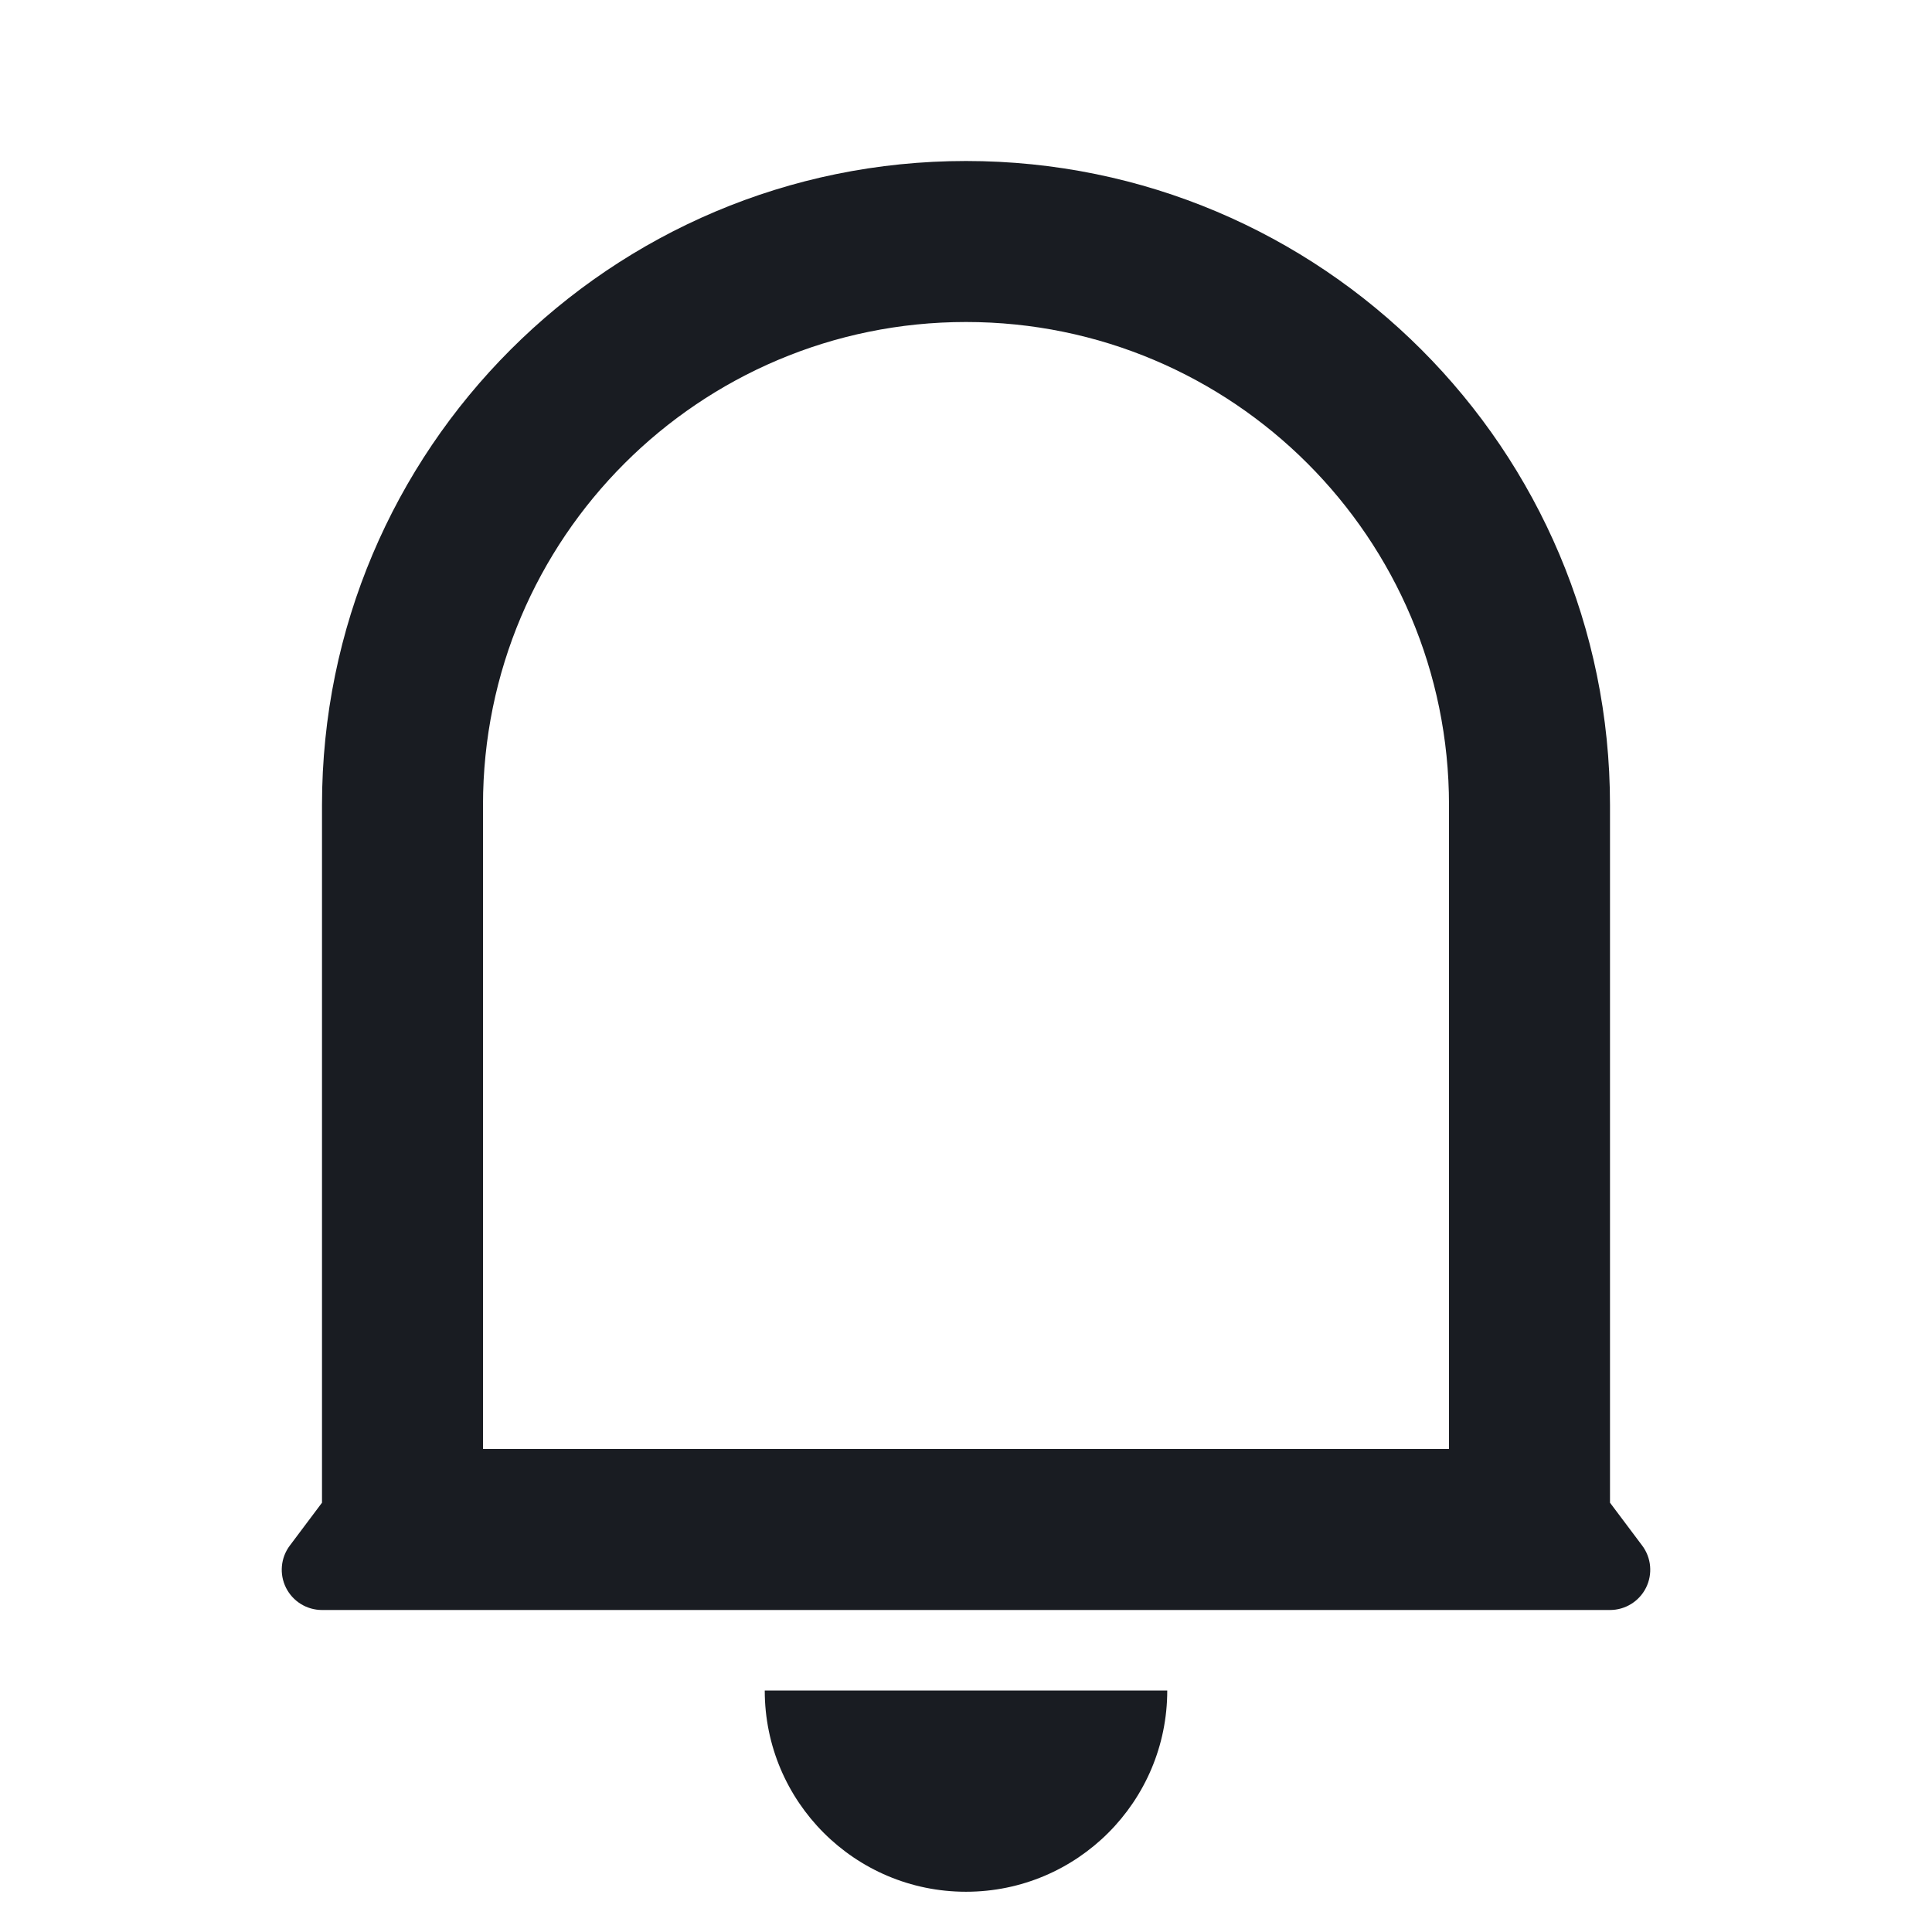
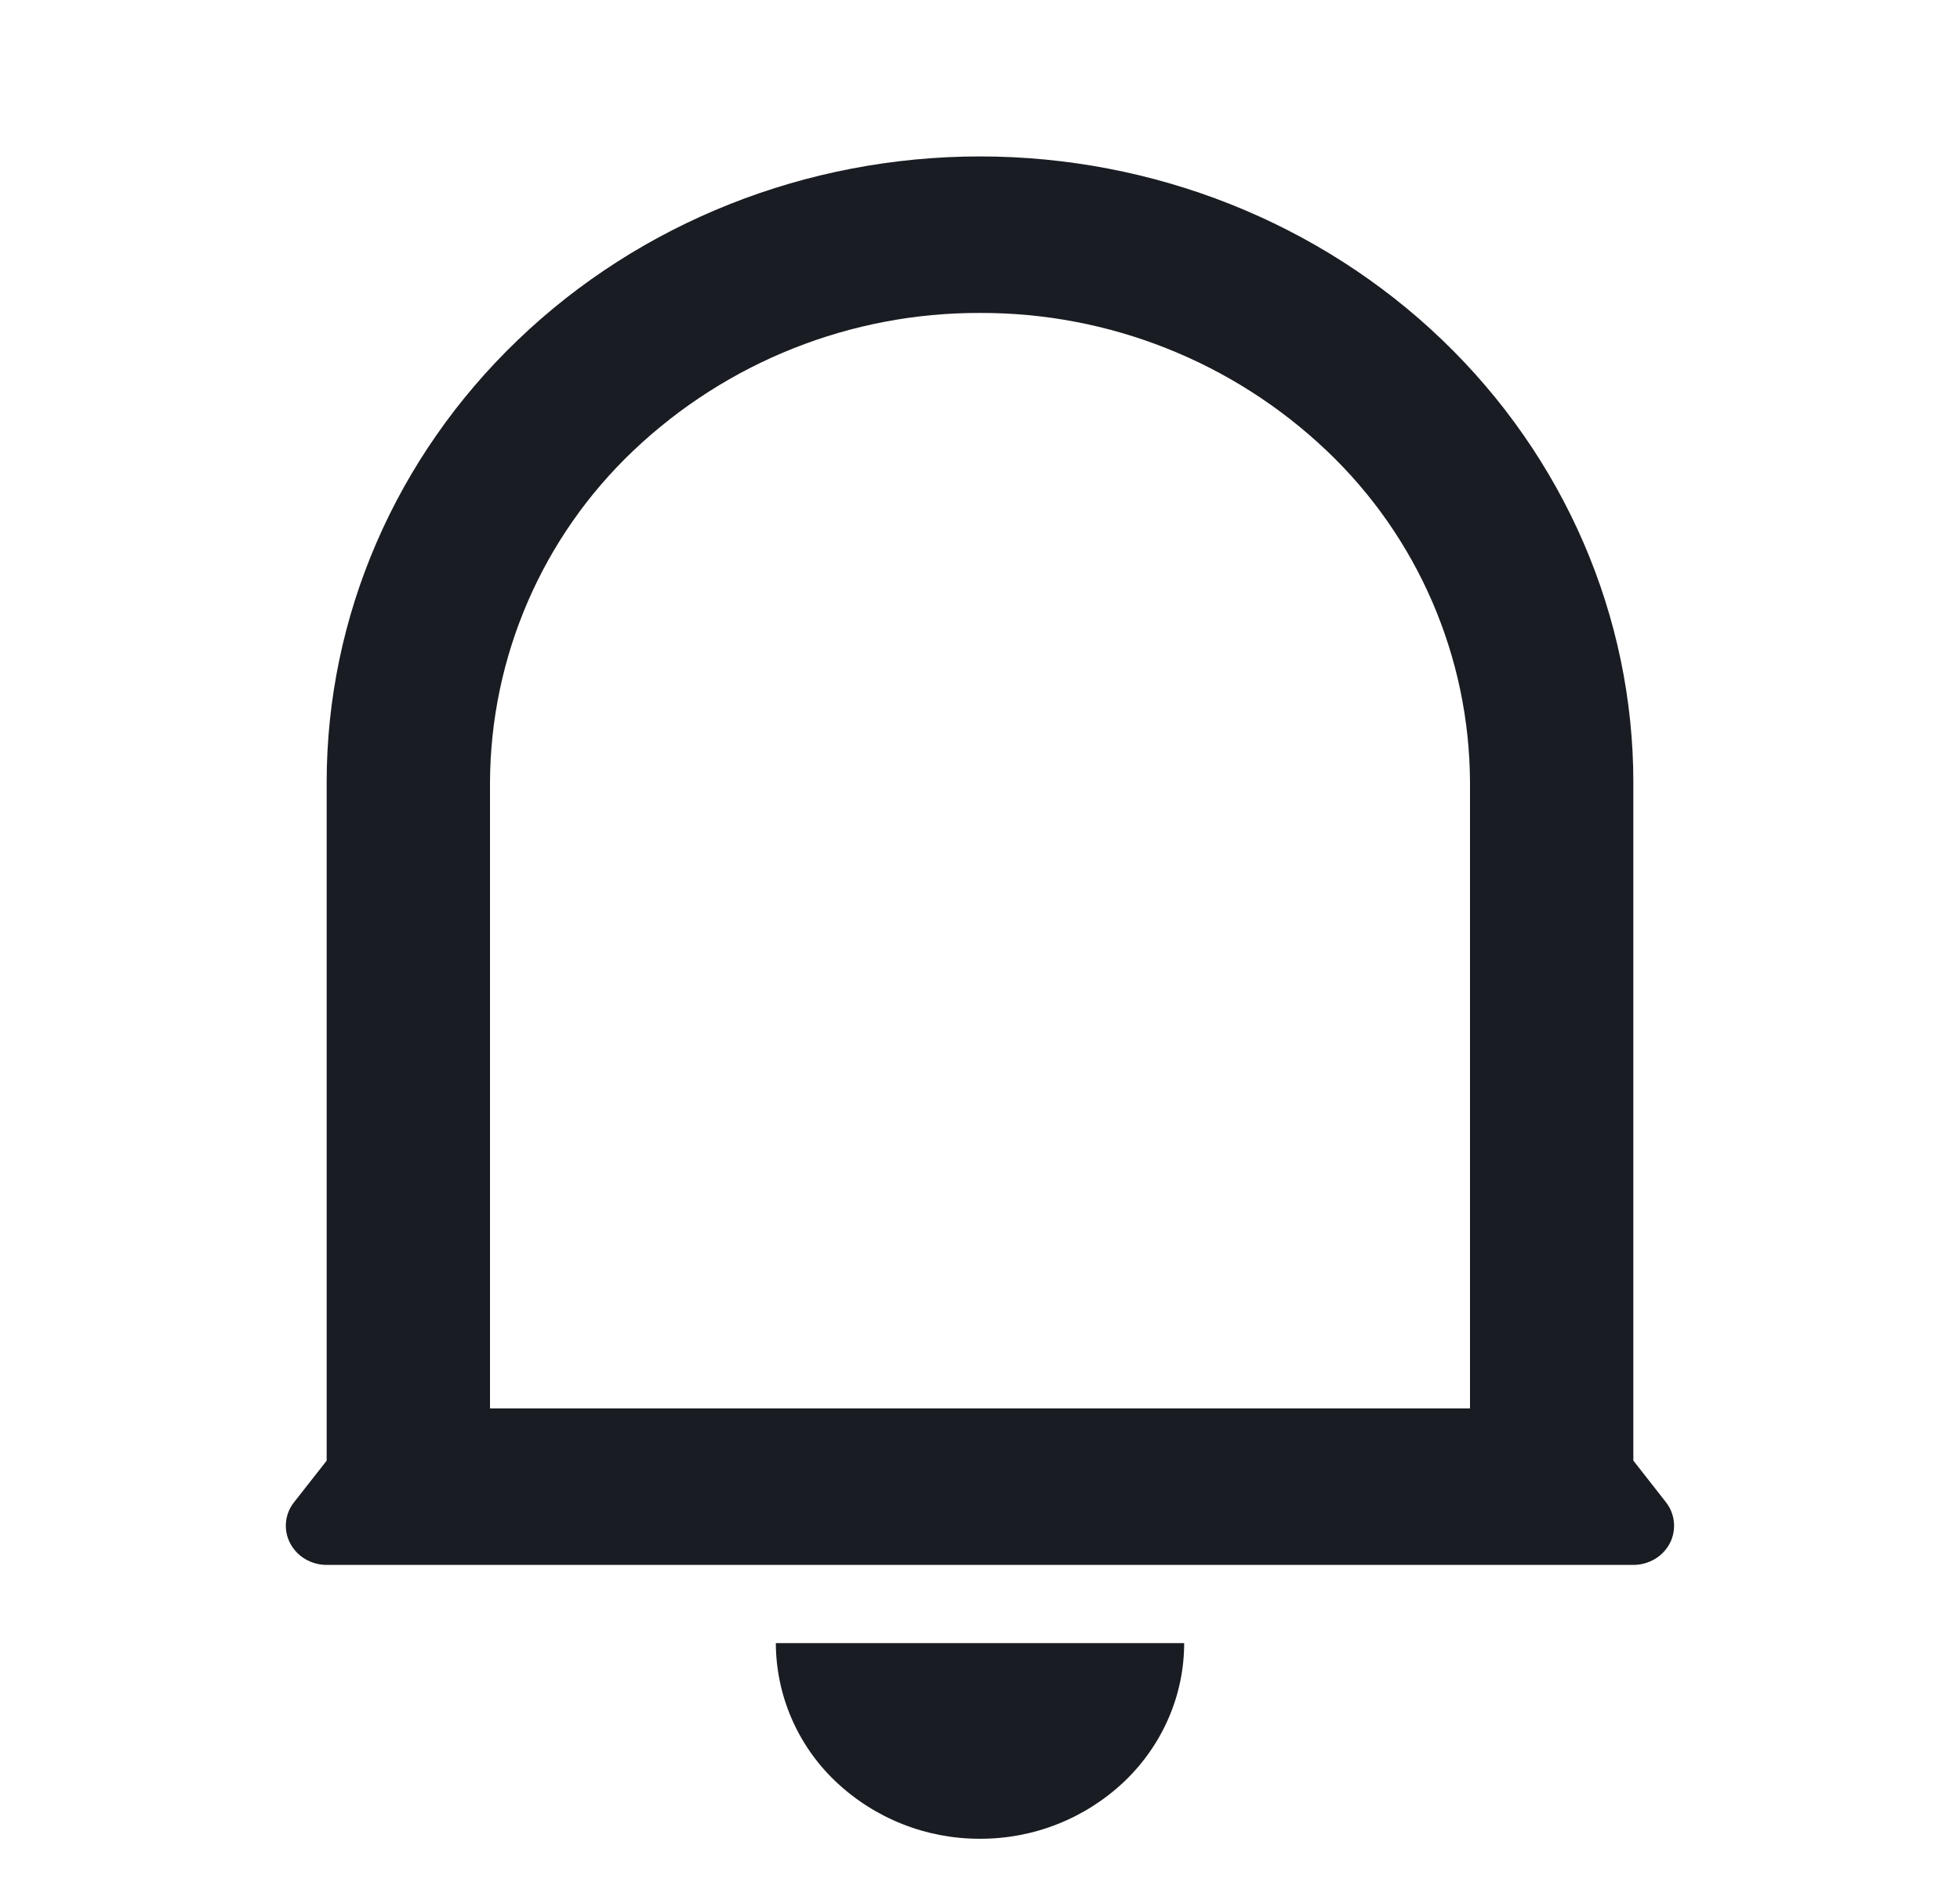
- <svg xmlns="http://www.w3.org/2000/svg" width="24" height="24" fill="none">
-   <path fill="#191C22" d="M18 10a6 6 0 1 0-12 0v8h12v-8Zm2 8.667.4.533a.5.5 0 0 1-.4.8H4a.5.5 0 0 1-.4-.8l.4-.533V10a8 8 0 0 1 16 0v8.667ZM9.5 21h5a2.5 2.5 0 0 1-5 0Z" />
+ <svg xmlns="http://www.w3.org/2000/svg" width="24" height="23" fill="none">
+   <path d="M18 9.583a5.63 5.63 0 0 0-1.757-4.065A6.135 6.135 0 0 0 12 3.833a6.135 6.135 0 0 0-4.243 1.685A5.631 5.631 0 0 0 6 9.583v7.667h12V9.583Zm2 8.306.4.511a.468.468 0 0 1 .047.502.487.487 0 0 1-.184.193.516.516 0 0 1-.263.072H4a.516.516 0 0 1-.263-.072.487.487 0 0 1-.184-.193.462.462 0 0 1 .047-.502l.4-.51V9.582c0-2.033.843-3.983 2.343-5.42C7.843 2.723 9.878 1.916 12 1.916s4.157.807 5.657 2.245C19.157 5.6 20 7.55 20 9.583v8.306ZM9.5 20.125h5c0 .636-.263 1.245-.732 1.694a2.556 2.556 0 0 1-1.768.702 2.556 2.556 0 0 1-1.768-.702 2.346 2.346 0 0 1-.732-1.694Z" fill="#191C22" />
</svg>
